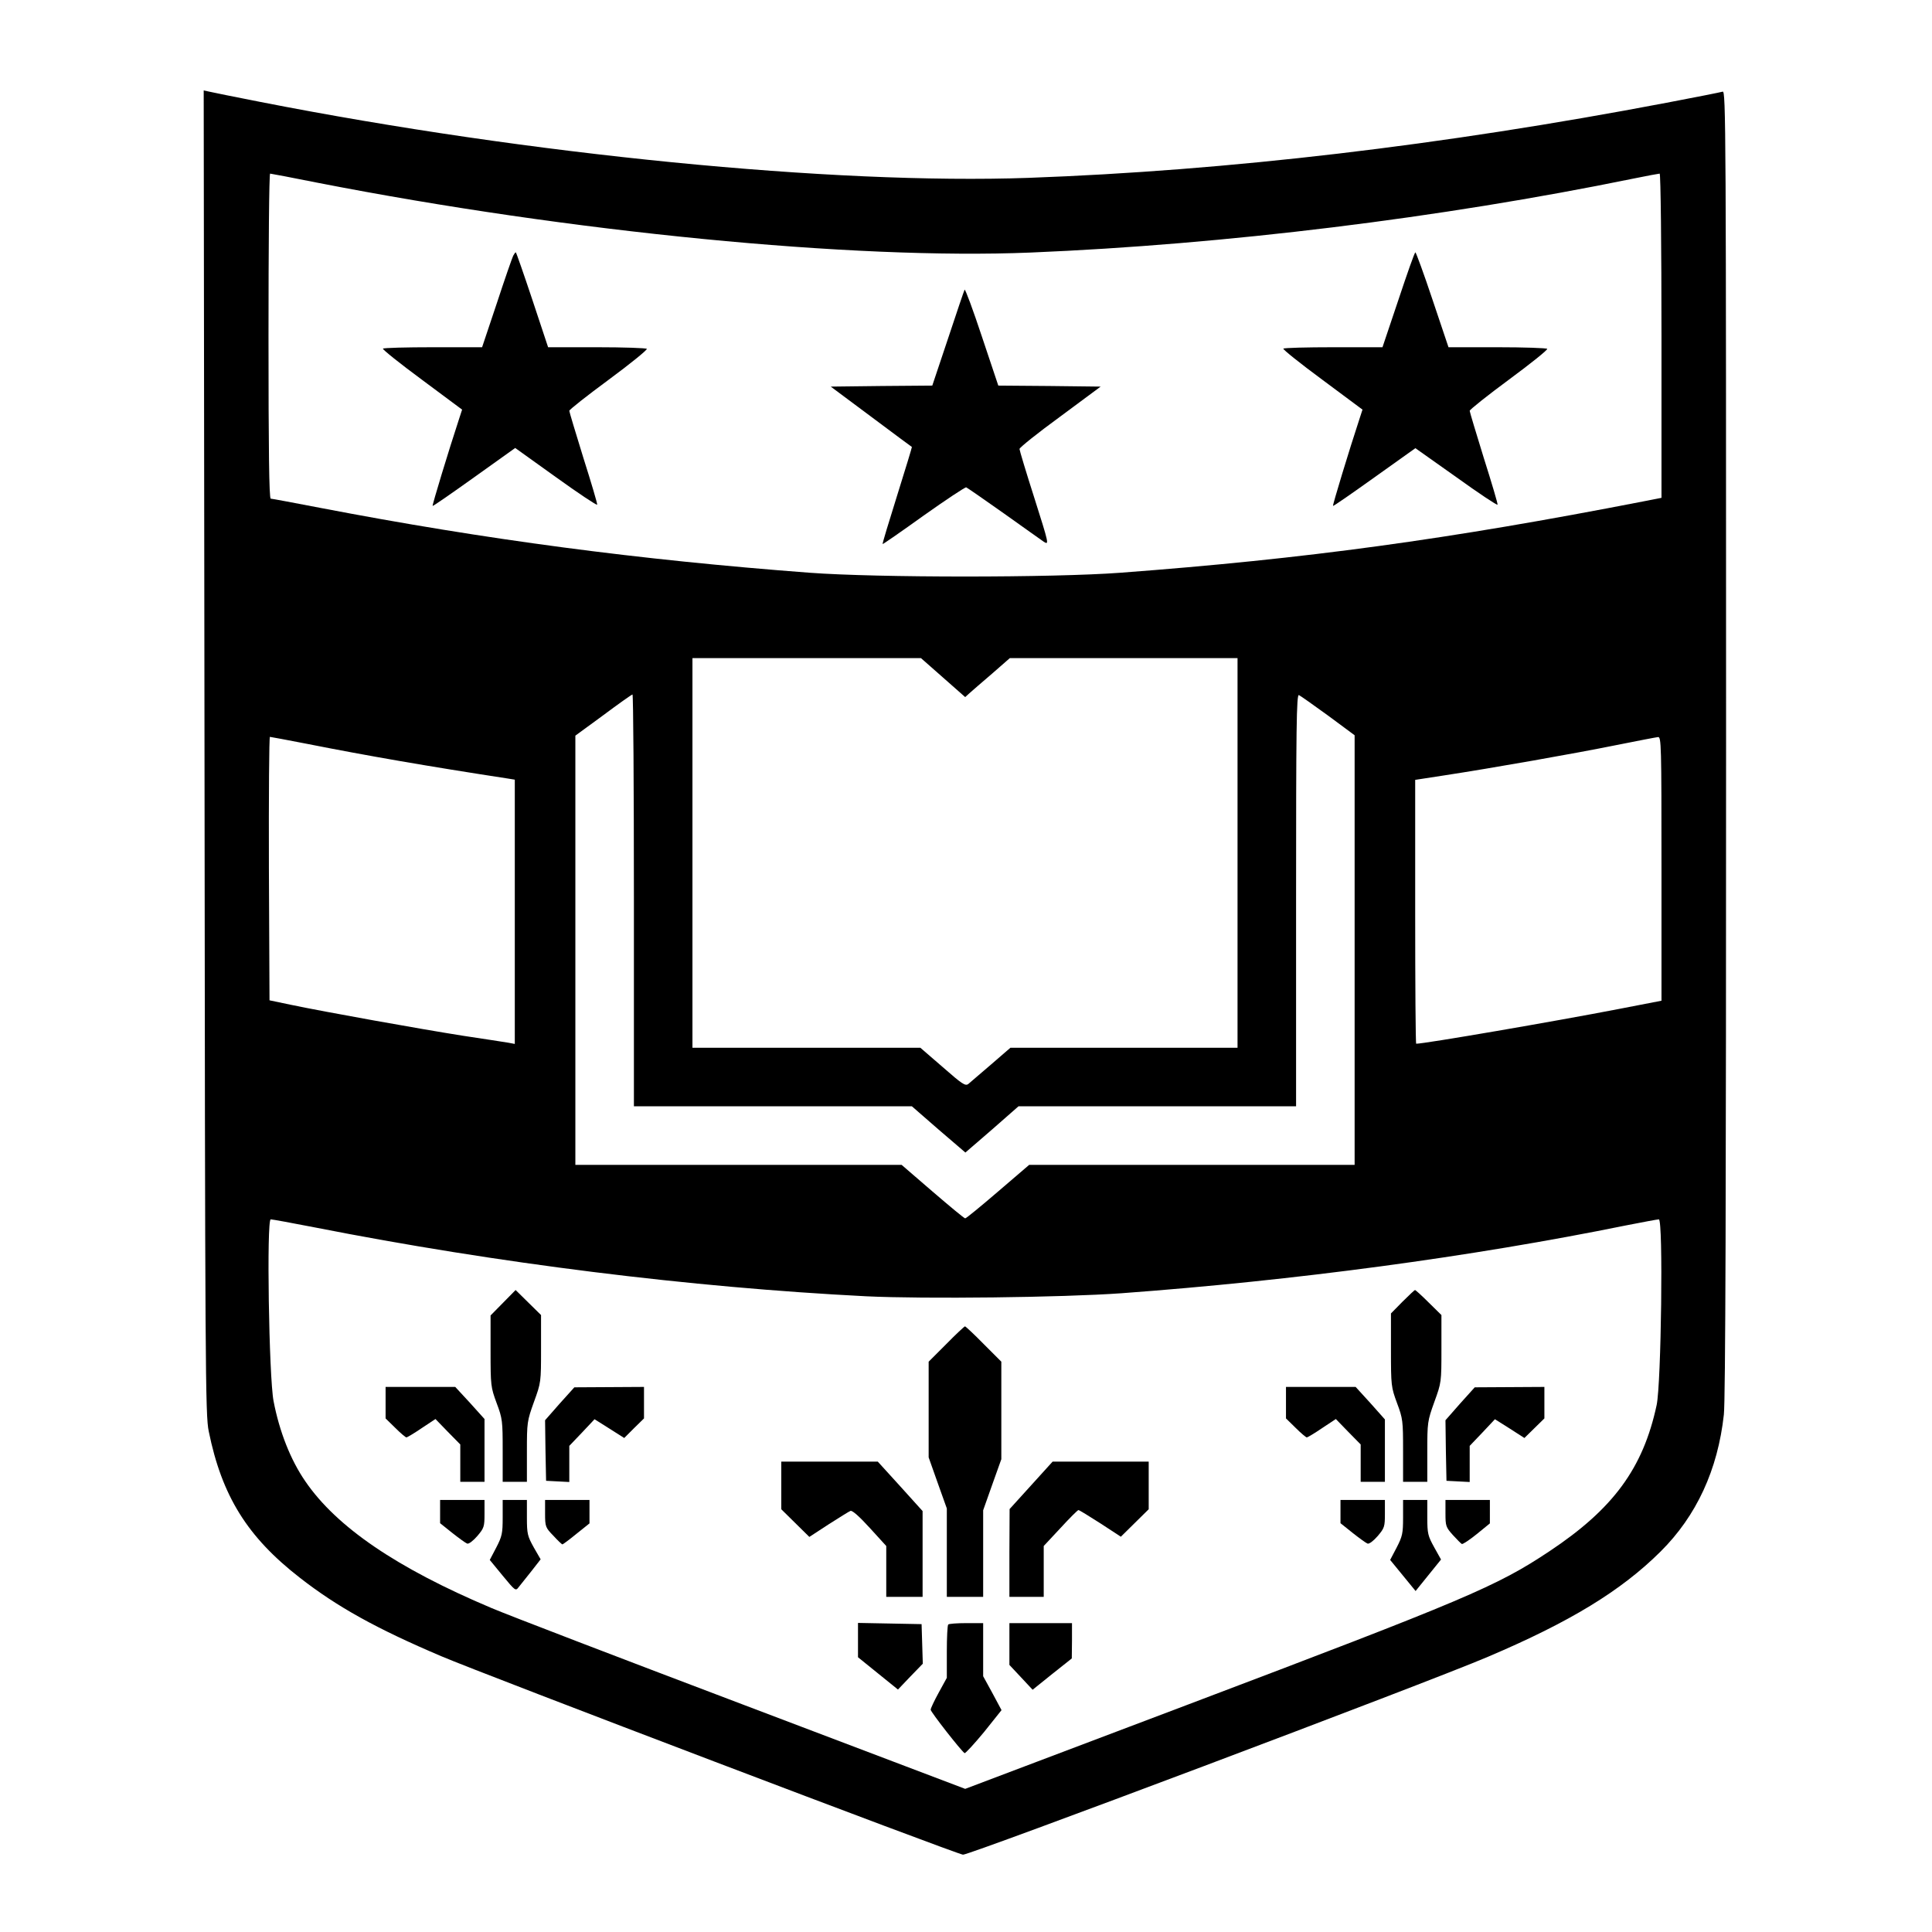
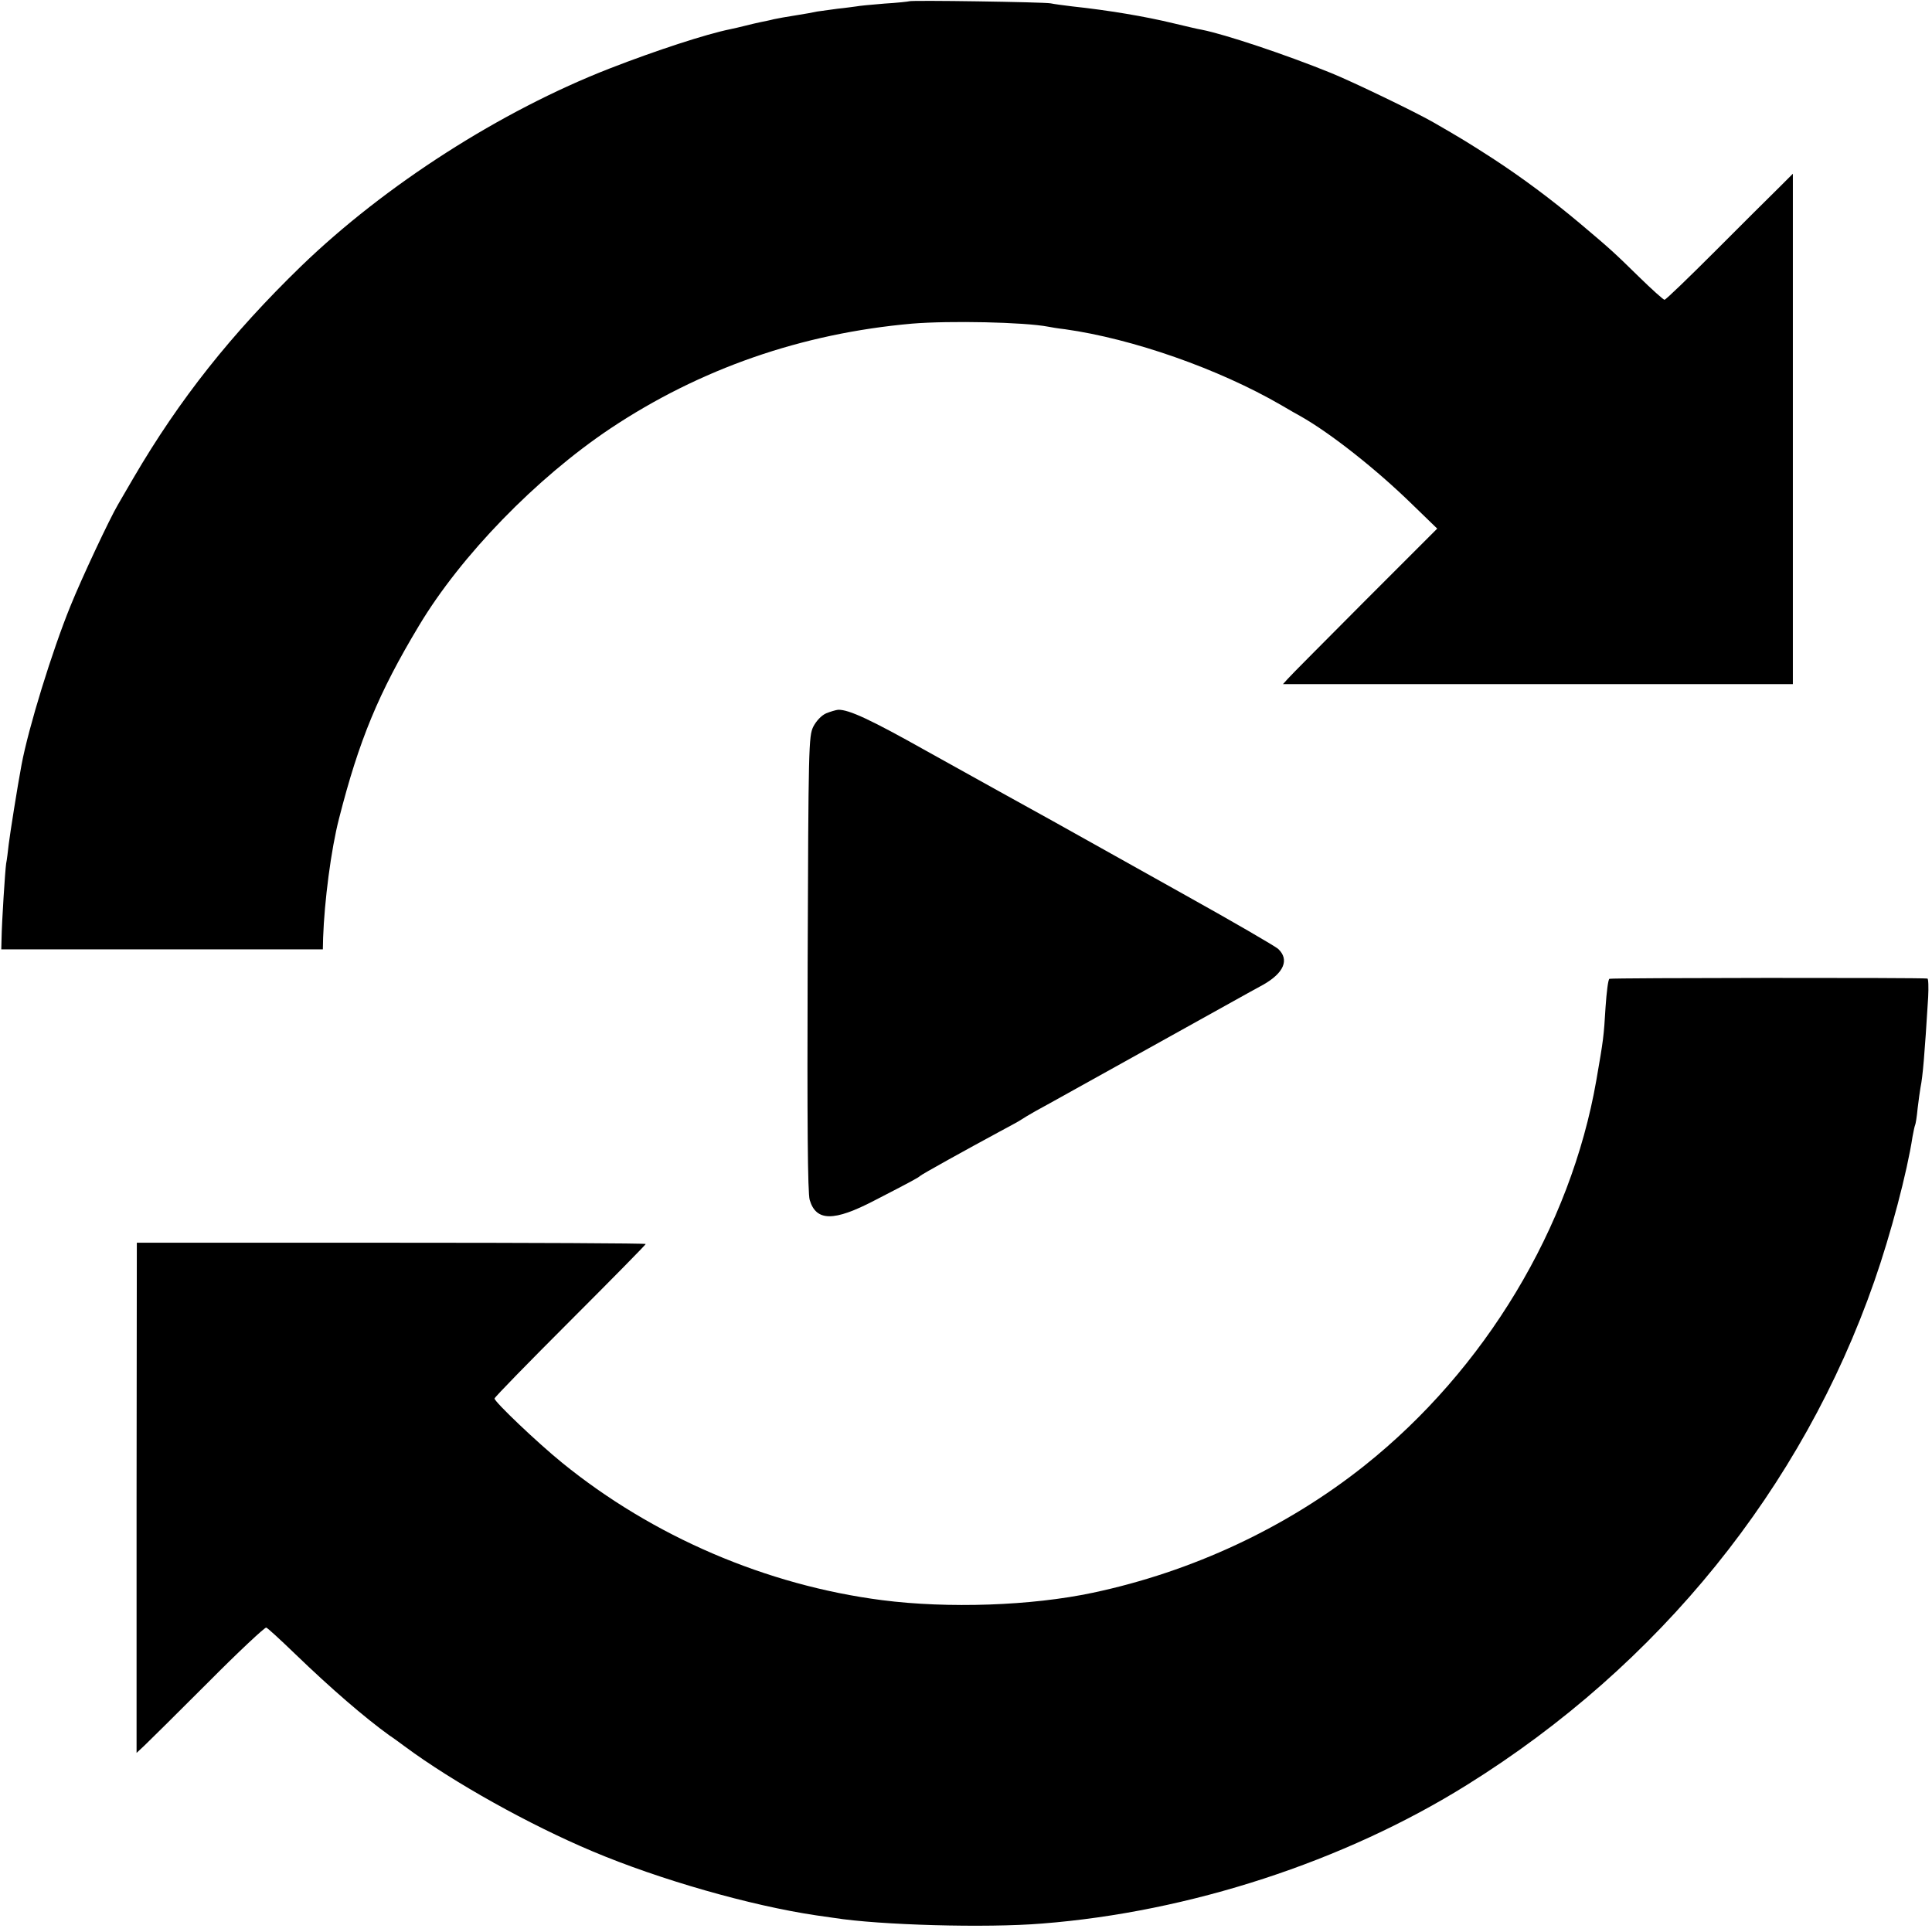
- <svg xmlns="http://www.w3.org/2000/svg" version="1.0" width="957pt" height="957pt" viewBox="0 0 957 957" preserveAspectRatio="xMidYMid meet">
-   <g transform="translate(0,957) scale(0.1,-0.1)" fill="#000000" stroke="none">
-     <path d="M1013 5844 c3 -3067 4 -3285 21 -3364 65 -320 191 -523 451 -725 186 -145 379 -252 701 -389 211 -90 2541 -976 2584 -983 27 -4 2293 849 2600 980 407 173 660 327 856 522 177 176 283 404 313 678 8 67 11 1090 11 3327 0 3073 -1 3231 -17 3226 -10 -3 -135 -28 -278 -55 -1114 -212 -2170 -336 -3160 -372 -965 -34 -2469 114 -3805 376 -129 25 -245 49 -258 52 l-23 5 4 -3278z m559 2821 c1254 -245 2655 -382 3533 -346 965 40 2030 171 2984 366 68 14 128 25 132 25 5 0 9 -360 9 -803 l0 -803 -92 -18 c-966 -188 -1668 -284 -2588 -353 -334 -25 -1205 -25 -1540 0 -847 64 -1604 164 -2422 321 -130 25 -242 46 -247 46 -8 0 -11 246 -11 805 0 443 3 805 8 805 4 0 109 -20 234 -45z m3099 -2451 l110 -97 22 20 c12 11 62 54 111 96 l88 77 564 0 564 0 0 -965 0 -965 -563 0 -562 0 -96 -83 c-52 -45 -103 -88 -112 -96 -15 -12 -30 -2 -127 83 l-111 96 -564 0 -565 0 0 965 0 965 566 0 566 0 109 -96z m-1531 -1104 l0 -1020 688 0 689 0 132 -115 133 -114 132 114 131 115 688 0 687 0 0 1021 c0 856 2 1020 14 1016 7 -3 72 -49 145 -102 l131 -97 0 -1064 0 -1064 -806 0 -806 0 -154 -132 c-85 -73 -158 -133 -163 -133 -5 0 -77 60 -162 133 l-153 132 -808 0 -808 0 0 1063 0 1063 138 101 c75 56 140 102 145 103 4 0 7 -459 7 -1020z m-1617 775 c293 -58 598 -111 990 -171 l37 -6 0 -654 0 -655 -32 6 c-18 3 -121 19 -228 35 -209 33 -678 117 -850 153 l-105 22 -3 653 c-1 358 1 652 5 652 4 0 87 -16 186 -35z m6707 -618 l0 -654 -212 -41 c-315 -61 -961 -172 -1003 -172 -3 0 -5 294 -5 654 l0 653 143 22 c236 36 650 109 852 150 105 21 198 39 208 40 16 1 17 -36 17 -652z m-6670 -1777 c905 -178 1862 -297 2730 -341 290 -14 970 -6 1265 15 857 63 1732 180 2499 336 82 16 156 30 163 30 22 0 12 -812 -11 -920 -67 -313 -215 -514 -531 -724 -261 -174 -416 -239 -1792 -760 l-1102 -417 -1094 415 c-602 228 -1166 444 -1253 481 -469 198 -767 401 -922 628 -73 106 -128 246 -157 397 -23 121 -35 900 -14 900 8 0 106 -18 219 -40z" />
-     <path d="M2542 8303 c-5 -10 -42 -116 -81 -235 l-73 -218 -242 0 c-134 0 -246 -3 -249 -7 -4 -3 83 -73 193 -154 l199 -148 -14 -43 c-53 -161 -135 -431 -132 -434 2 -2 94 62 206 142 l203 145 201 -144 c111 -80 203 -141 205 -137 2 4 -29 108 -68 231 -38 123 -70 229 -70 234 0 6 88 75 195 154 107 79 192 148 189 153 -3 4 -114 8 -247 8 l-242 0 -78 235 c-43 129 -80 235 -82 235 -3 0 -8 -8 -13 -17z" />
-     <path d="M6927 8085 l-79 -235 -242 0 c-134 0 -246 -3 -249 -7 -4 -3 83 -73 193 -154 l199 -148 -14 -43 c-53 -161 -135 -431 -132 -434 2 -2 94 62 206 142 l202 144 202 -143 c111 -80 203 -141 205 -137 2 4 -29 108 -68 231 -38 123 -70 229 -70 234 0 6 88 76 195 155 107 79 192 147 189 152 -3 4 -114 8 -247 8 l-242 0 -79 235 c-43 129 -82 235 -85 235 -4 0 -41 -106 -84 -235z" />
-     <path d="M4778 8135 c-3 -6 -40 -115 -82 -242 l-78 -233 -251 -2 -252 -3 200 -149 c110 -82 201 -150 202 -150 1 -1 -32 -109 -73 -240 -41 -131 -74 -239 -72 -241 2 -1 93 62 203 141 110 78 205 141 211 140 5 -2 89 -60 185 -128 95 -68 186 -132 200 -142 26 -16 25 -11 -47 216 -41 128 -74 238 -74 244 0 7 90 79 201 160 l201 149 -254 3 -253 2 -81 242 c-44 133 -83 238 -86 233z" />
-     <path d="M2492 3117 l-62 -63 0 -176 c0 -172 1 -179 30 -258 29 -77 30 -89 30 -236 l0 -154 60 0 60 0 0 150 c0 145 1 151 35 246 35 96 35 98 35 263 l0 167 -63 62 -63 62 -62 -63z" />
-     <path d="M6947 3122 l-57 -58 0 -181 c0 -177 1 -184 30 -263 29 -77 30 -89 30 -236 l0 -154 60 0 60 0 0 150 c0 145 1 151 35 246 35 96 35 98 35 263 l0 167 -63 62 c-34 34 -65 62 -68 62 -2 0 -30 -26 -62 -58z" />
-     <path d="M4687 2912 l-87 -87 0 -237 0 -237 45 -127 45 -126 0 -219 0 -219 90 0 90 0 0 214 0 215 45 127 45 126 0 242 0 241 -87 87 c-48 49 -90 88 -93 88 -3 0 -45 -39 -93 -88z" />
-     <path d="M1910 2622 l0 -78 48 -47 c26 -26 51 -47 55 -47 4 0 38 20 76 46 l68 45 61 -63 62 -63 0 -92 0 -93 60 0 60 0 0 156 0 155 -72 80 -73 79 -172 0 -173 0 0 -78z" />
-     <path d="M2772 2617 l-72 -82 2 -150 3 -150 58 -3 57 -3 0 89 0 90 63 66 62 66 73 -46 74 -47 49 49 49 48 0 78 0 78 -172 -1 -173 -1 -73 -81z" />
-     <path d="M6370 2622 l0 -78 48 -47 c26 -26 51 -47 55 -47 4 0 38 20 76 46 l68 45 61 -63 62 -63 0 -92 0 -93 60 0 60 0 0 155 0 154 -72 81 -73 80 -172 0 -173 0 0 -78z" />
-     <path d="M7232 2617 l-72 -82 2 -150 3 -150 58 -3 57 -3 0 89 0 90 63 66 62 66 73 -46 73 -47 50 49 49 48 0 78 0 78 -172 -1 -173 -1 -73 -81z" />
-     <path d="M3870 2212 l0 -118 69 -68 70 -69 95 62 c52 33 101 64 109 67 9 3 44 -28 95 -84 l82 -90 0 -126 0 -126 90 0 90 0 0 213 0 212 -111 123 -111 122 -239 0 -239 0 0 -118z" />
-     <path d="M5108 2213 l-107 -118 -1 -217 0 -218 85 0 85 0 0 126 0 126 83 89 c45 49 85 89 89 89 4 0 53 -30 109 -66 l101 -66 69 68 69 68 0 118 0 118 -238 0 -238 0 -106 -117z" />
-     <path d="M2180 2083 l0 -58 60 -48 c33 -26 66 -50 74 -53 8 -3 29 13 50 37 34 40 36 47 36 111 l0 68 -110 0 -110 0 0 -57z" />
-     <path d="M2490 2053 c0 -78 -3 -93 -32 -149 l-32 -61 64 -78 c62 -75 64 -77 79 -57 9 11 37 47 63 79 l46 59 -34 59 c-31 56 -34 67 -34 148 l0 87 -60 0 -60 0 0 -87z" />
-     <path d="M2700 2073 c0 -65 2 -70 41 -110 22 -24 42 -43 45 -43 2 0 34 23 69 52 l65 52 0 58 0 58 -110 0 -110 0 0 -67z" />
-     <path d="M6640 2083 l0 -58 60 -48 c33 -26 66 -50 74 -53 8 -3 29 13 50 37 34 40 36 47 36 111 l0 68 -110 0 -110 0 0 -57z" />
-     <path d="M6950 2053 c0 -78 -3 -93 -32 -149 l-32 -61 63 -77 63 -77 63 78 63 78 -34 61 c-31 56 -34 68 -34 147 l0 87 -60 0 -60 0 0 -87z" />
-     <path d="M7160 2074 c0 -63 2 -69 37 -108 20 -22 40 -42 44 -44 5 -2 38 20 74 49 l65 53 0 58 0 58 -110 0 -110 0 0 -66z" />
-     <path d="M4250 1446 l0 -85 99 -80 99 -80 61 64 62 64 -3 98 -3 98 -157 3 -158 3 0 -85z" />
-     <path d="M4697 1523 c-4 -3 -7 -64 -7 -135 l0 -129 -40 -73 c-22 -40 -40 -78 -40 -85 0 -11 151 -204 168 -215 4 -2 47 45 96 104 l87 109 -45 84 -46 84 0 132 0 131 -83 0 c-46 0 -87 -3 -90 -7z" />
-     <path d="M5000 1426 l0 -103 58 -62 57 -61 97 78 97 77 1 88 0 87 -155 0 -155 0 0 -104z" />
+ <svg xmlns="http://www.w3.org/2000/svg" version="1.0" width="754pt" height="754pt" viewBox="0 0 754 754" preserveAspectRatio="xMidYMid meet">
+   <g transform="translate(0,754) scale(0.1,-0.1)" fill="#000000" stroke="none">
+     <path d="M3548 7535 c-2 -1 -45 -6 -96 -9 -51 -4 -101 -9 -110 -11 -9 -1 -42 -6 -73 -9 -31 -4 -67 -9 -80 -11 -13 -3 -51 -10 -84 -15 -33 -5 -71 -12 -85 -15 -14 -4 -36 -8 -50 -11 -14 -3 -41 -9 -60 -14 -19 -5 -46 -11 -60 -14 -94 -19 -290 -83 -470 -153 -426 -166 -877 -455 -1205 -772 -271 -263 -474 -518 -654 -826 -29 -49 -56 -97 -61 -105 -32 -54 -141 -286 -185 -395 -71 -174 -164 -475 -191 -620 -16 -85 -45 -269 -50 -310 -3 -27 -7 -61 -10 -75 -4 -27 -17 -228 -18 -295 l-1 -40 628 0 627 0 1 45 c5 143 31 345 62 465 78 306 154 490 312 753 164 274 458 576 746 769 351 234 748 372 1179 410 146 12 437 6 531 -12 9 -2 39 -7 66 -10 263 -37 598 -154 843 -296 30 -18 64 -37 75 -43 117 -66 297 -208 437 -345 l97 -94 -282 -282 c-155 -156 -291 -292 -301 -304 l-19 -21 995 0 995 0 0 996 0 996 -54 -54 c-30 -29 -141 -140 -246 -245 -106 -106 -196 -193 -201 -193 -4 0 -49 40 -100 90 -98 96 -110 107 -231 209 -111 93 -222 176 -340 253 -90 58 -122 78 -230 140 -67 39 -316 159 -400 193 -177 72 -414 151 -505 169 -14 2 -63 14 -110 25 -111 27 -255 51 -395 66 -33 4 -71 9 -85 12 -26 5 -547 13 -552 8z" />
+     <path d="M3224 4756 c-18 -8 -38 -29 -50 -52 -18 -37 -19 -75 -22 -924 -2 -622 0 -896 8 -923 25 -84 94 -85 253 -2 140 72 171 89 177 95 5 6 184 105 310 173 41 22 80 43 85 47 6 4 30 19 55 33 25 13 225 125 445 247 220 122 420 234 445 247 81 46 103 98 58 140 -13 11 -176 106 -363 210 -187 105 -419 234 -515 288 -96 53 -193 107 -215 119 -22 12 -148 82 -279 155 -219 123 -303 162 -345 161 -9 -1 -30 -7 -47 -14z" />
+     <path d="M6281 3720 c-5 -3 -11 -52 -15 -110 -7 -116 -8 -125 -36 -286 -100 -574 -435 -1130 -905 -1504 -304 -242 -673 -414 -1060 -496 -240 -51 -565 -62 -822 -29 -451 58 -895 248 -1250 537 -96 78 -263 237 -263 250 0 5 133 141 295 303 162 162 295 297 295 300 0 3 -447 5 -993 5 l-993 0 -1 -995 0 -996 30 28 c16 15 128 126 248 246 120 121 223 217 228 215 5 -1 56 -48 113 -103 141 -136 271 -248 368 -318 14 -9 41 -29 60 -43 189 -140 487 -306 732 -409 263 -111 617 -212 873 -250 22 -3 54 -8 70 -10 176 -28 593 -40 812 -22 575 45 1179 242 1658 541 750 467 1309 1159 1590 1966 64 183 128 426 149 564 4 21 8 41 10 45 2 3 7 33 10 66 4 33 9 69 11 80 9 44 16 125 30 353 2 39 1 73 -3 73 -23 4 -1235 3 -1241 -1z" />
  </g>
</svg>
